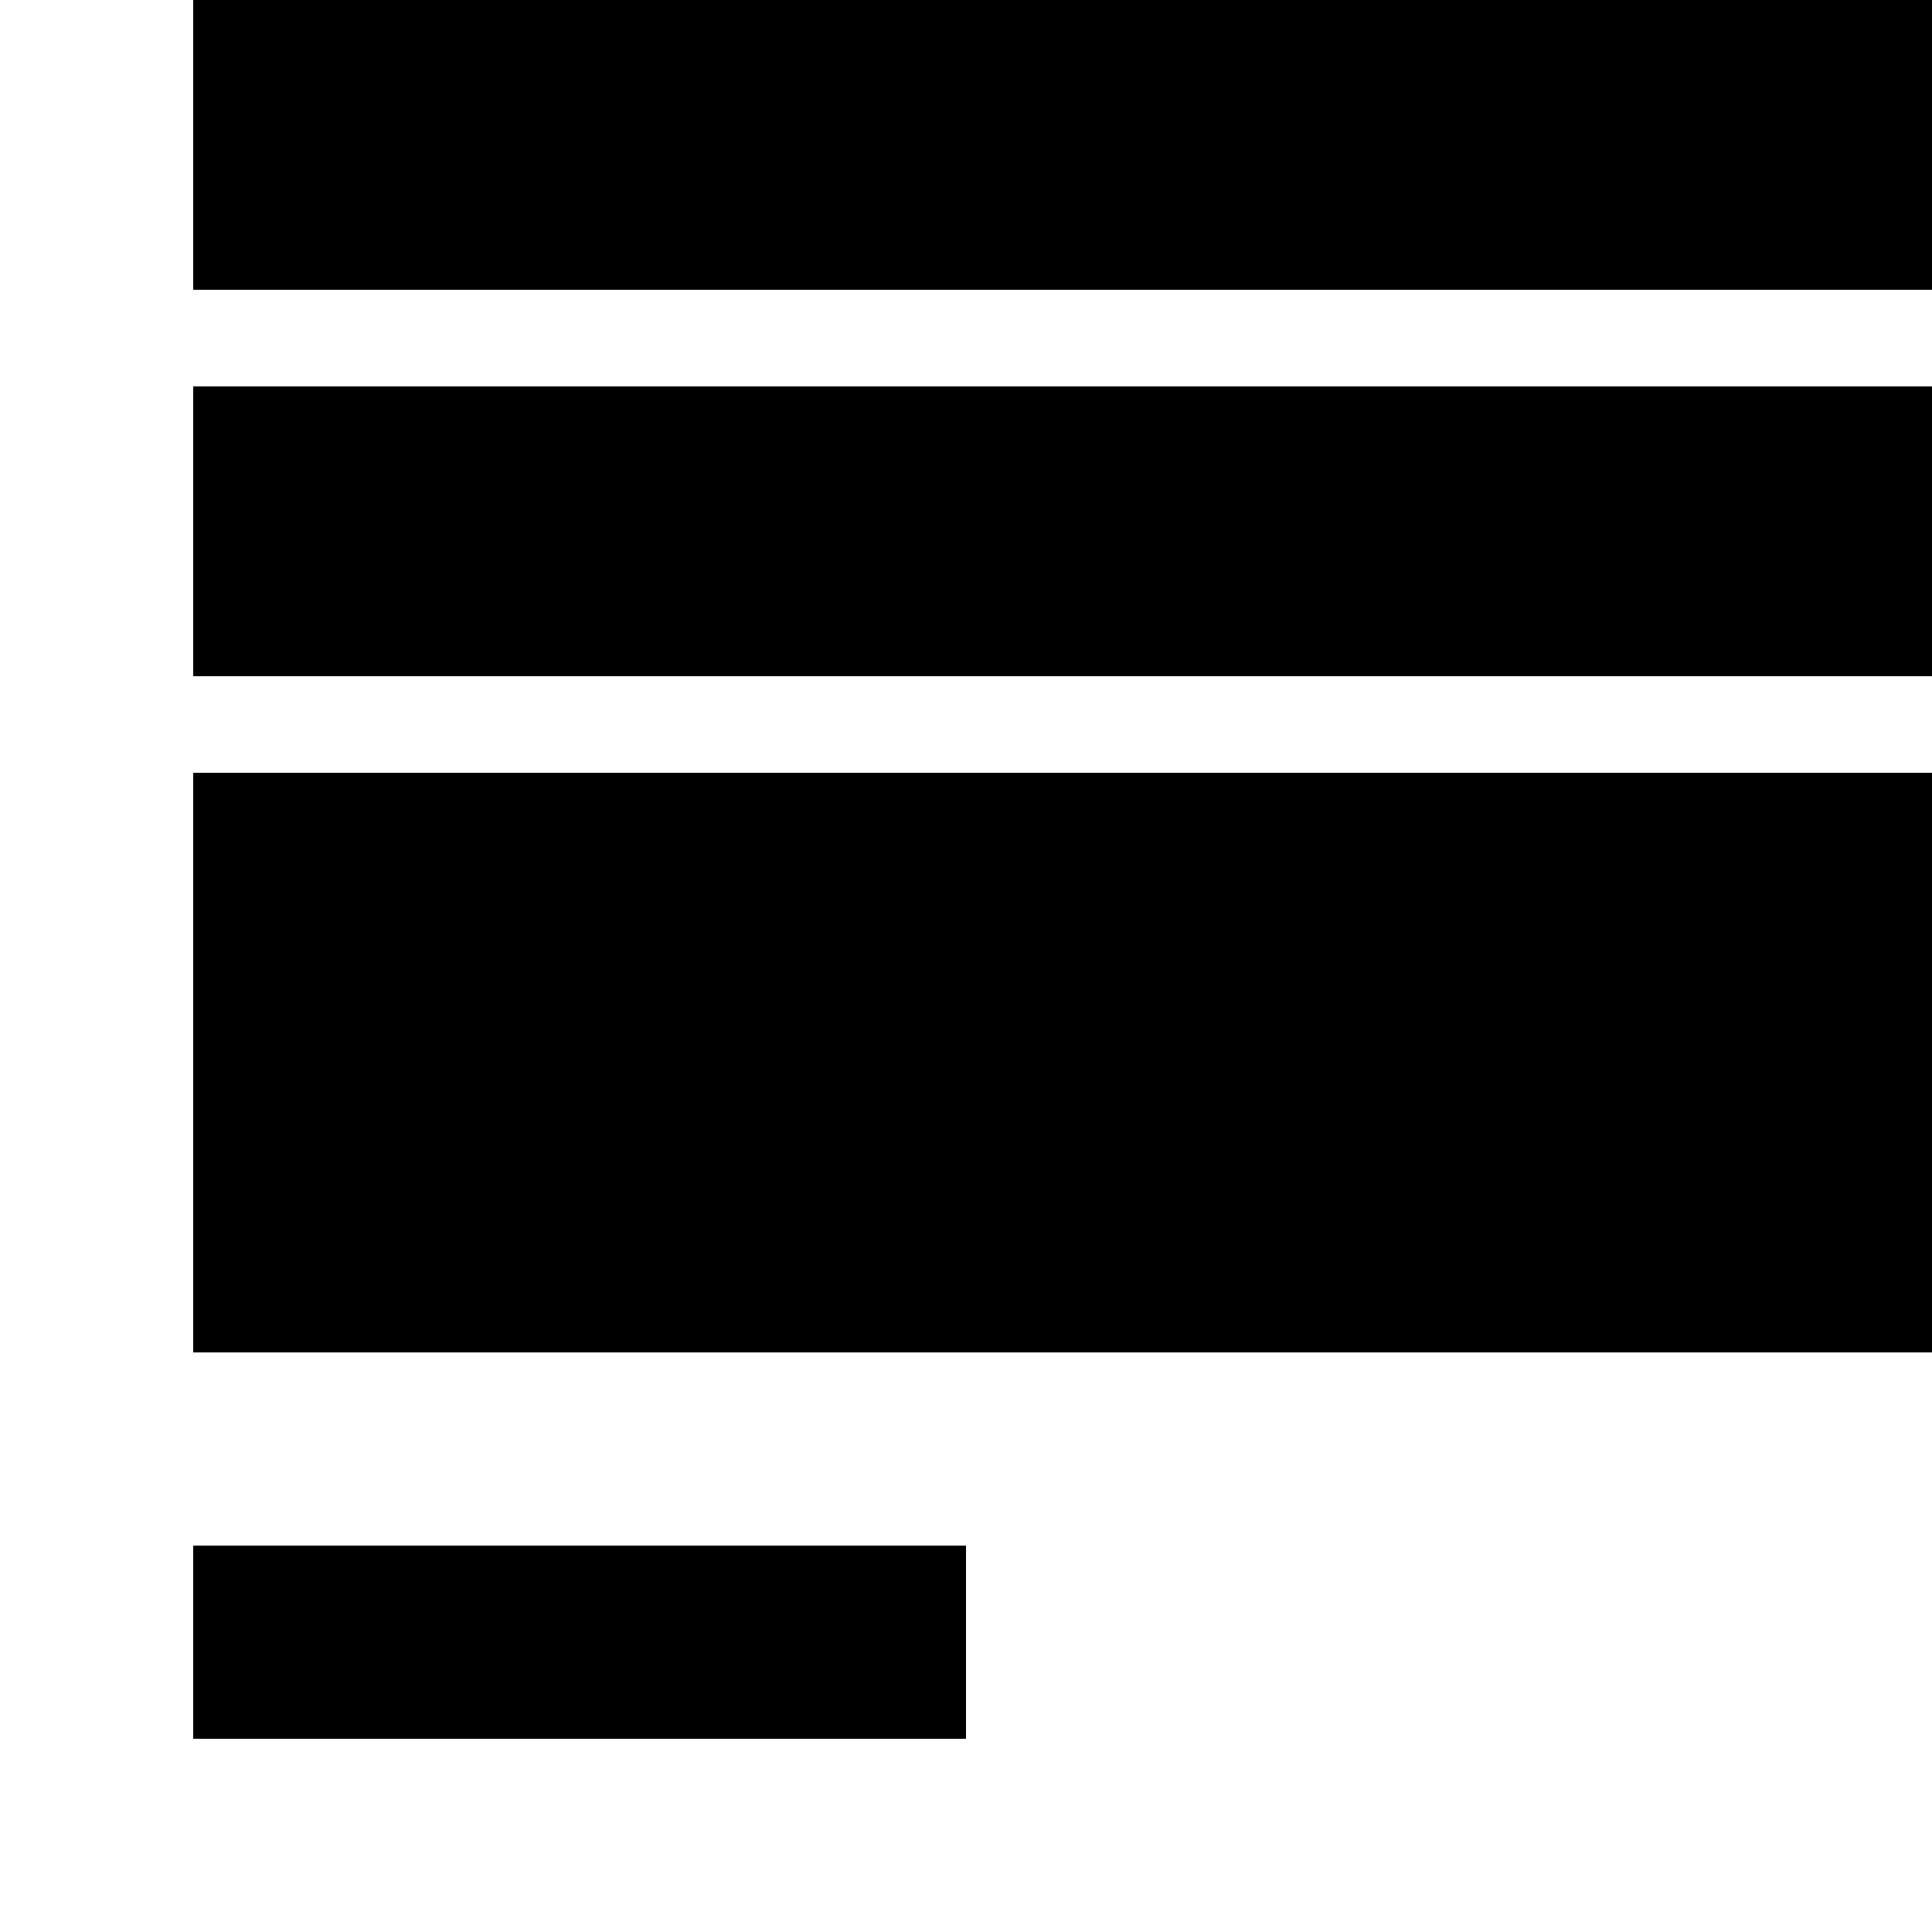
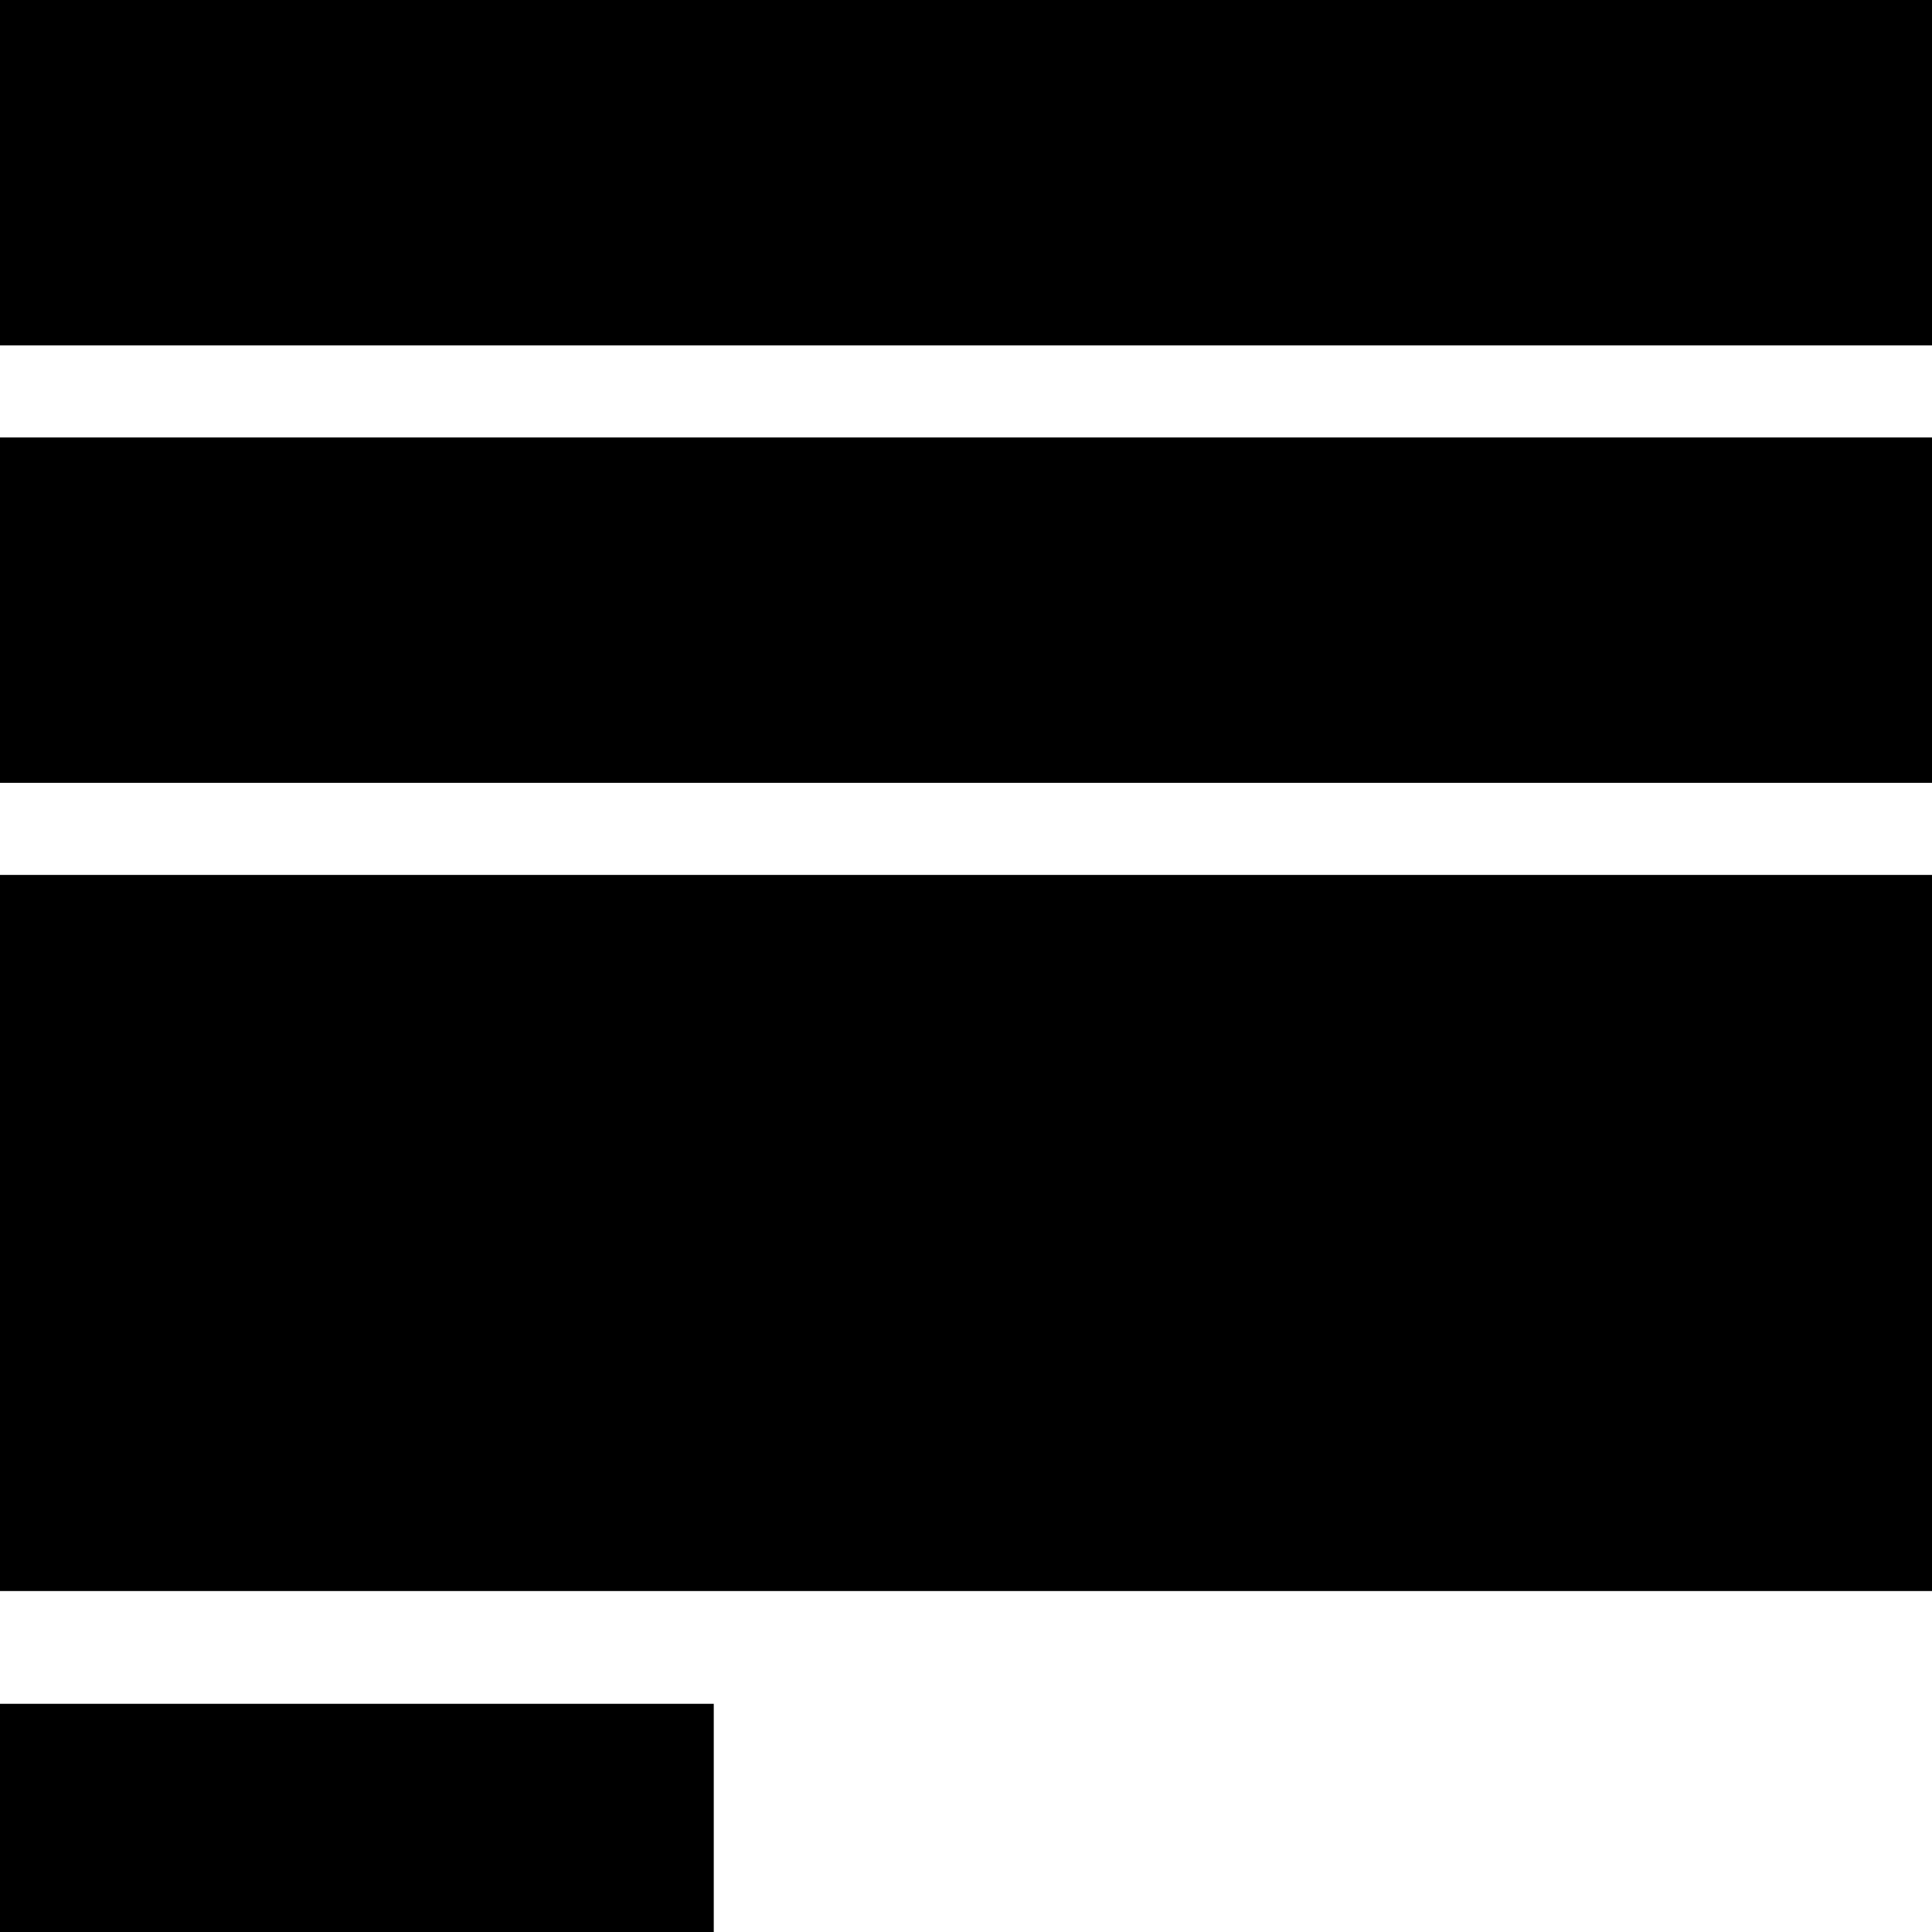
- <svg xmlns="http://www.w3.org/2000/svg" width="200" height="200">
-   <rect fill="#000000" height="30" width="200" y="0" x="20" />
-   <rect fill="#000000" height="30" width="200" y="40" x="20" />
-   <rect fill="#000000" height="60" width="200" y="80" x="20" />
-   <rect fill="#000000" height="20" width="80" y="160" x="20" />
+ <svg xmlns="http://www.w3.org/2000/svg" version="1.1" viewBox="0.0 0.0 671.289 671.289" fill="none" stroke="none" stroke-linecap="square" stroke-miterlimit="10">
+   <clipPath id="p.0">
+     <path d="m0 0l671.289 0l0 671.289l-671.289 0l0 -671.289z" clip-rule="nonzero" />
+   </clipPath>
+   <g clip-path="url(#p.0)">
+     <path fill="#000000" fill-opacity="0.0" d="m0 0l671.289 0l0 671.289l-671.289 0z" fill-rule="evenodd" />
+     <path fill="#000000" d="m0 0l672.0 0l0 120.0l-672.0 0z" fill-rule="evenodd" />
+     <path fill="#000000" d="m0 152.0l672.0 0l0 120.0l-672.0 0z" fill-rule="evenodd" />
+     <path fill="#000000" d="m0 304.0l672.0 0l0 248.819l-672.0 0z" fill-rule="evenodd" />
+     <path fill="#000000" d="m0 592.0l248.0 0l0 80.0l-248.0 0z" fill-rule="evenodd" />
+   </g>
</svg>
